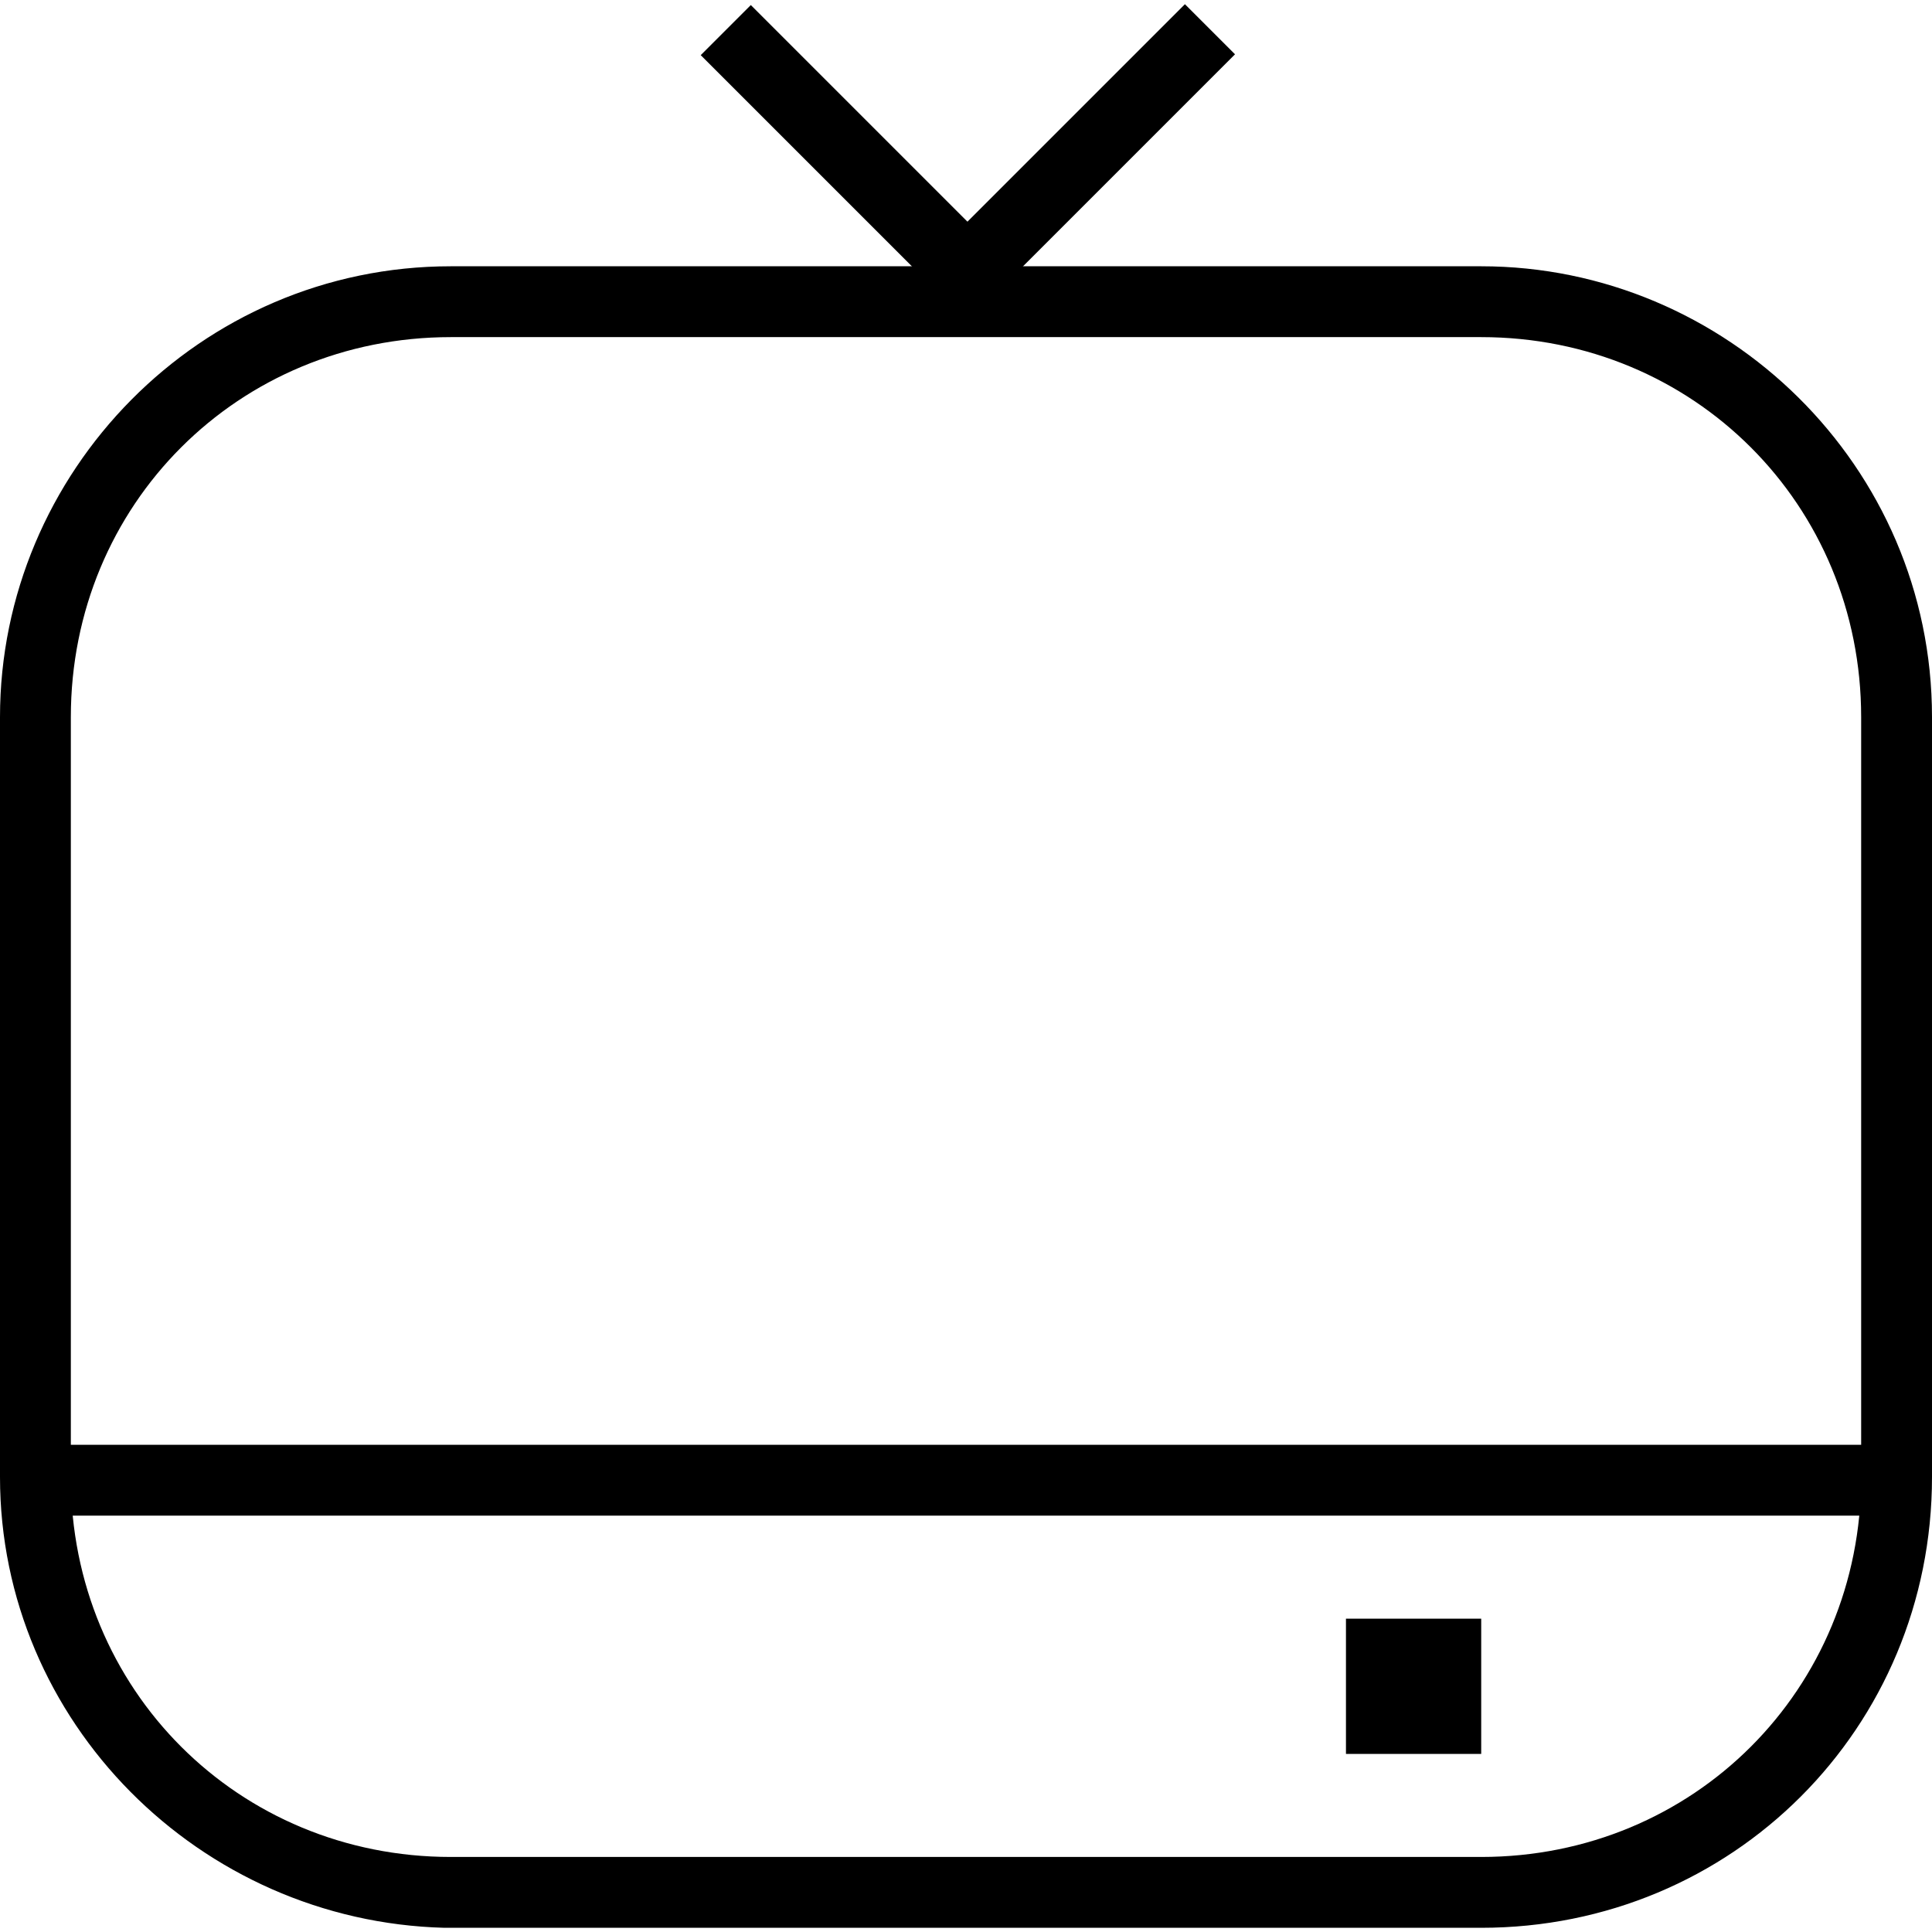
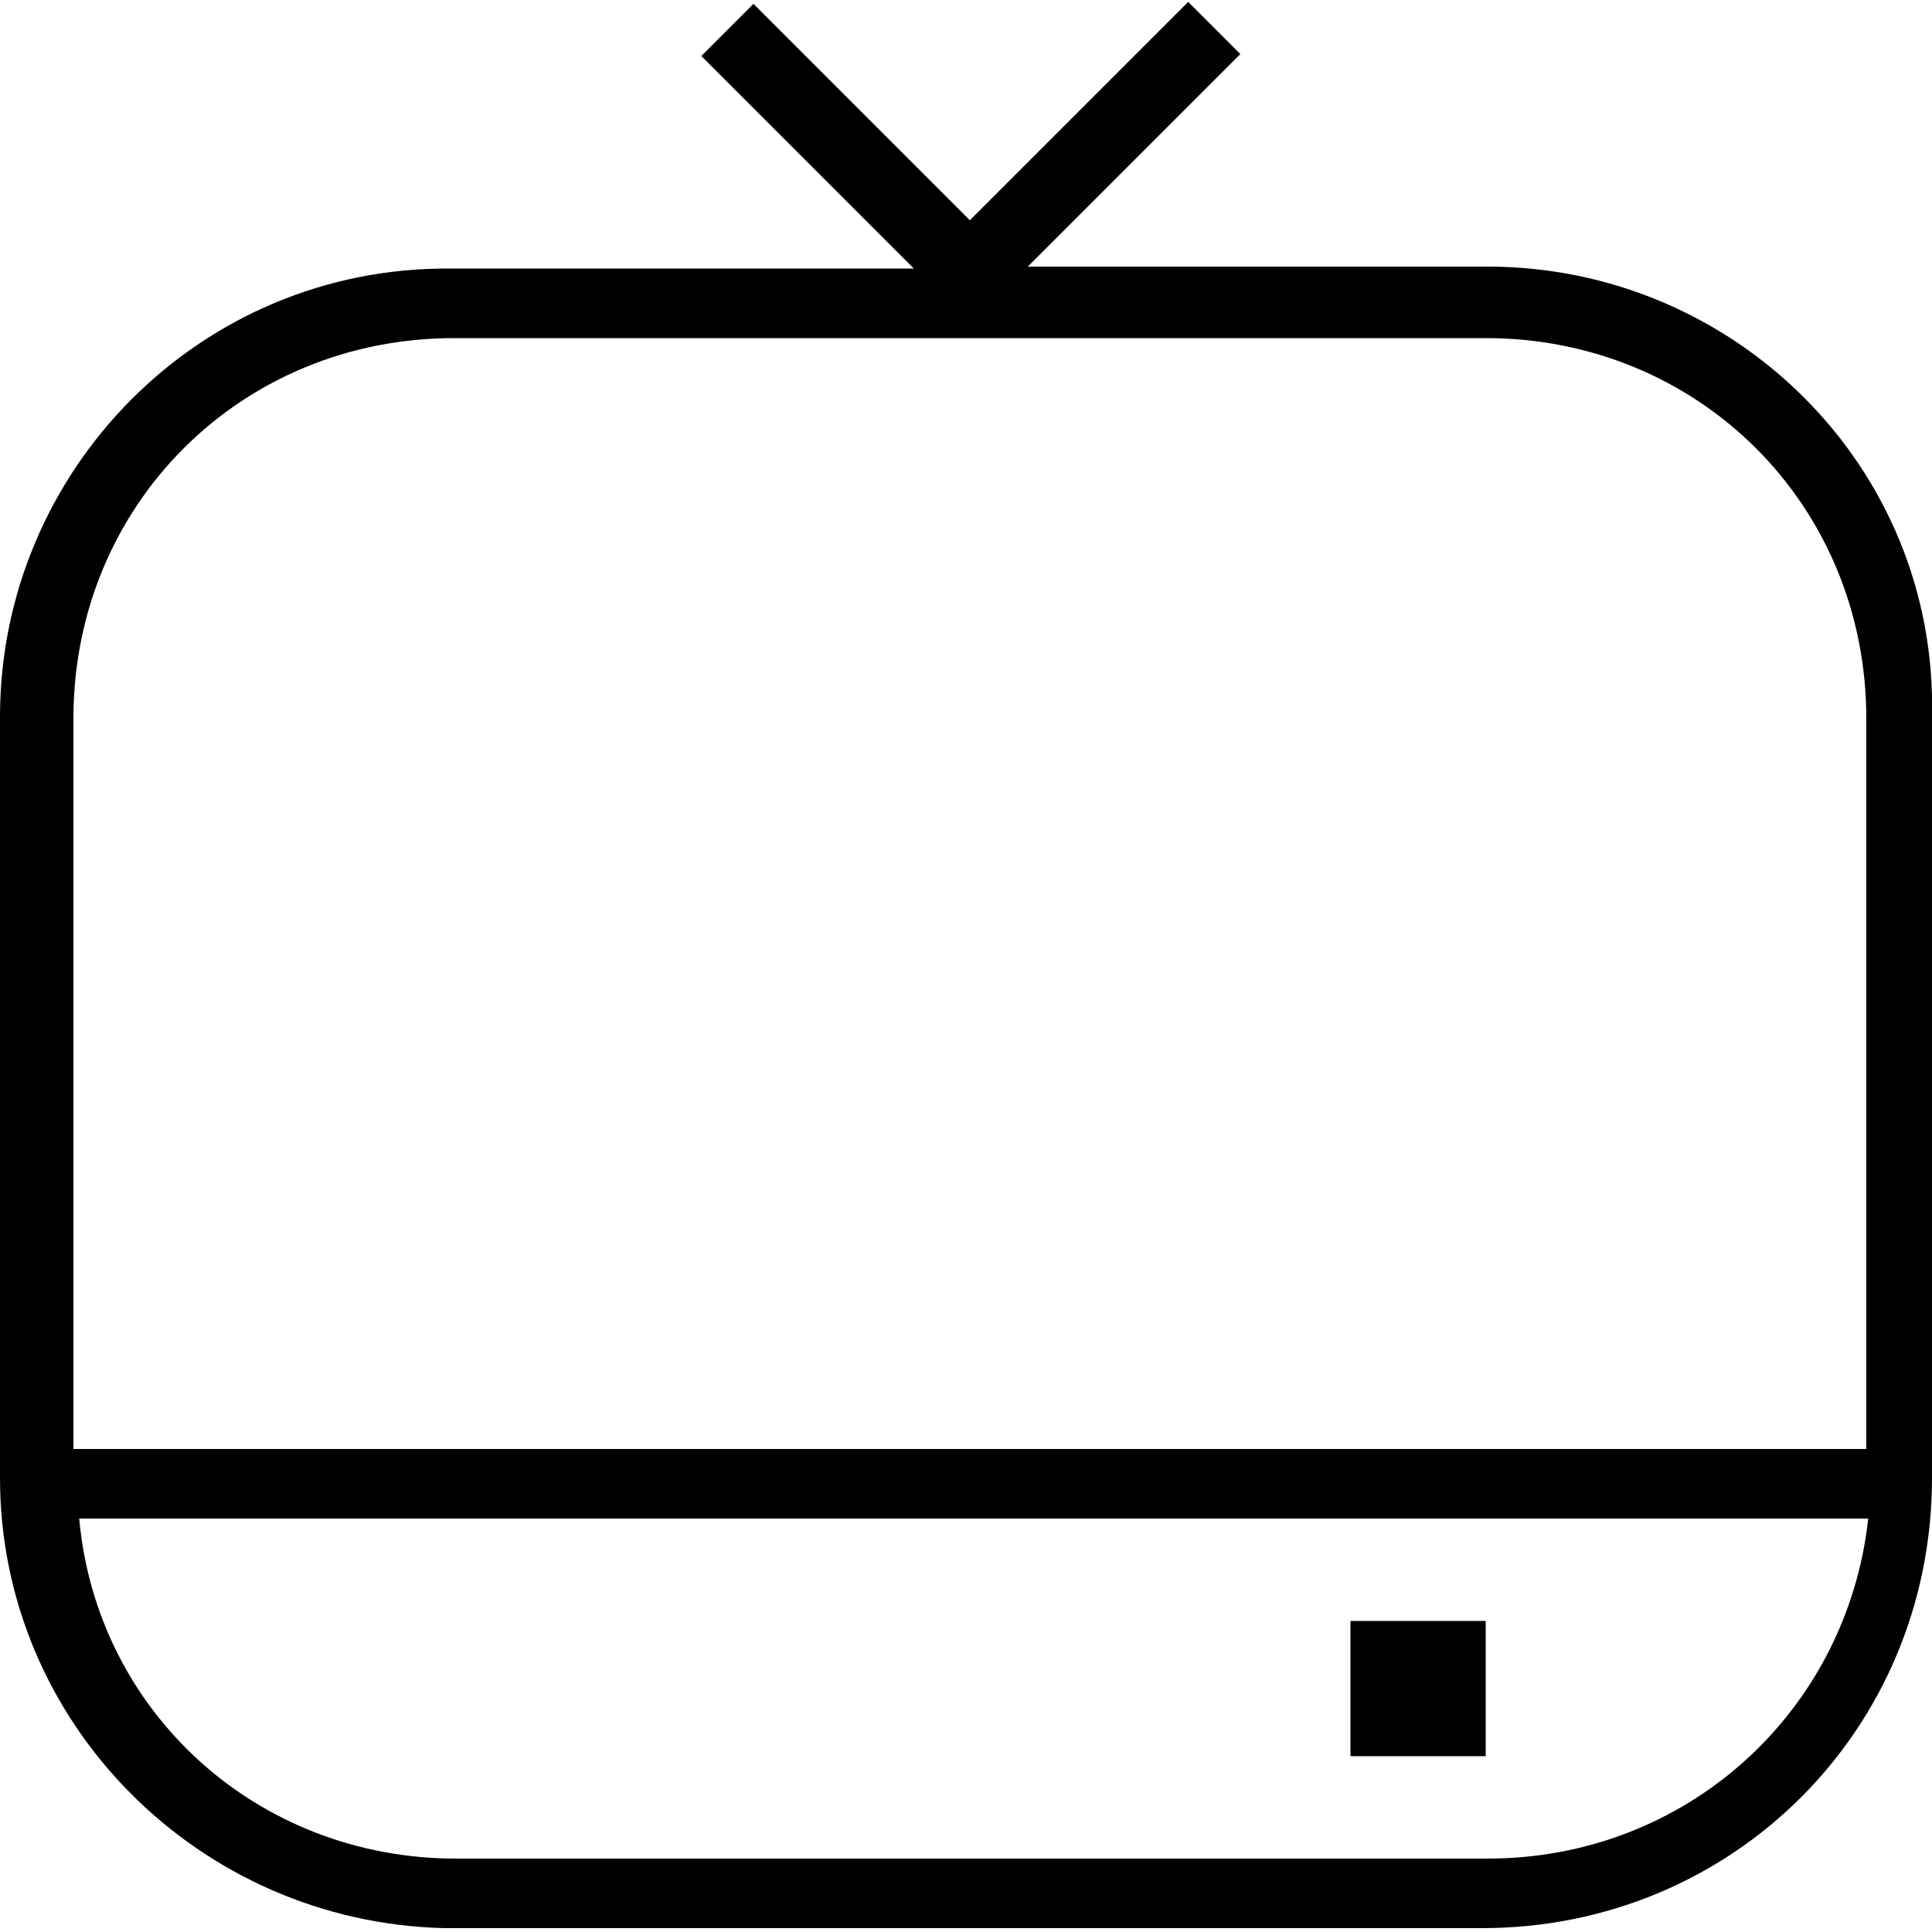
- <svg xmlns="http://www.w3.org/2000/svg" version="1.1" id="Layer_1" x="0px" y="0px" viewBox="0 0 64 64" enable-background="new 0 0 30 30" xml:space="preserve" width="64" height="64">
-   <defs id="defs19" />
-   <g id="g3" transform="matrix(2.133333,0,0,2.133333,5e-7,-0.1391678)" style="fill:#000000">
-     <path d="M 23,30 6.9,30 C 3.1,29.9 0,26.8 0,23 L 0,11.2 c 0,-3.8 3.1,-7 7,-7 l 16,0 c 3.8,0 7,3.1 7,7 L 30,23 c 0,3.9 -3.1,7 -7,7 z m -16,-1.1 16,0 c 3.3,0 5.9,-2.6 5.9,-5.9 l 0,-11.8 C 28.9,7.9 26.3,5.3 23,5.3 l -16,0 c -3.3,0 -5.9,2.6 -5.9,5.9 l 0,11.8 c 0,3.3 2.6,5.9 5.9,5.9 z" id="path5" style="fill:#000000" />
-     <rect x="0.5" y="22.5" width="29" height="1.1" id="rect7" style="fill:#000000" />
-     <g id="g9" style="fill:#000000">
-       <rect x="16.1" y="-0.4" transform="matrix(0.7071,0.7071,-0.7071,0.7071,6.7324,-10.971)" width="1.1" height="6.1" id="rect11" style="fill:#000000" />
-       <rect x="10.4" y="2.1" transform="matrix(0.7071,0.7071,-0.7071,0.7071,5.7897,-8.695)" width="6.1" height="1.1" id="rect13" style="fill:#000000" />
-     </g>
-     <rect x="20.9" y="25.2" width="2.1" height="2.1" id="rect15" style="fill:#000000" />
-   </g>
+ <svg xmlns="http://www.w3.org/2000/svg" enable-background="new 0 0 100 100" id="tv-s" version="1.1" viewBox="0 0 100 100" x="0px" xml:space="preserve" y="0px">
+   <path d="M77,13.8H53.2l11-11l-2.7-2.7L50.2,11.4L39,0.2l-2.7,2.7l11,11H23.3C10.3,13.8,0,24.4,0,37.1v39.4c0,12.7,10.3,23,23,23.3   h53.7c13,0,23.3-10.3,23.3-23.3V37.1C100.3,24.1,89.7,13.8,77,13.8z M23.5,17.5h53.4c11,0,19.7,8.6,19.7,19.7V75H3.8V37.2   C3.8,26.1,12.5,17.5,23.5,17.5z M77,96.2H23.6C13.3,96.2,5,88.6,4.1,78.6h92.6C95.6,88.6,87.3,96.2,77,96.2z" />
+   <rect height="7" width="7" x="69.9" y="83.9" />
</svg>
